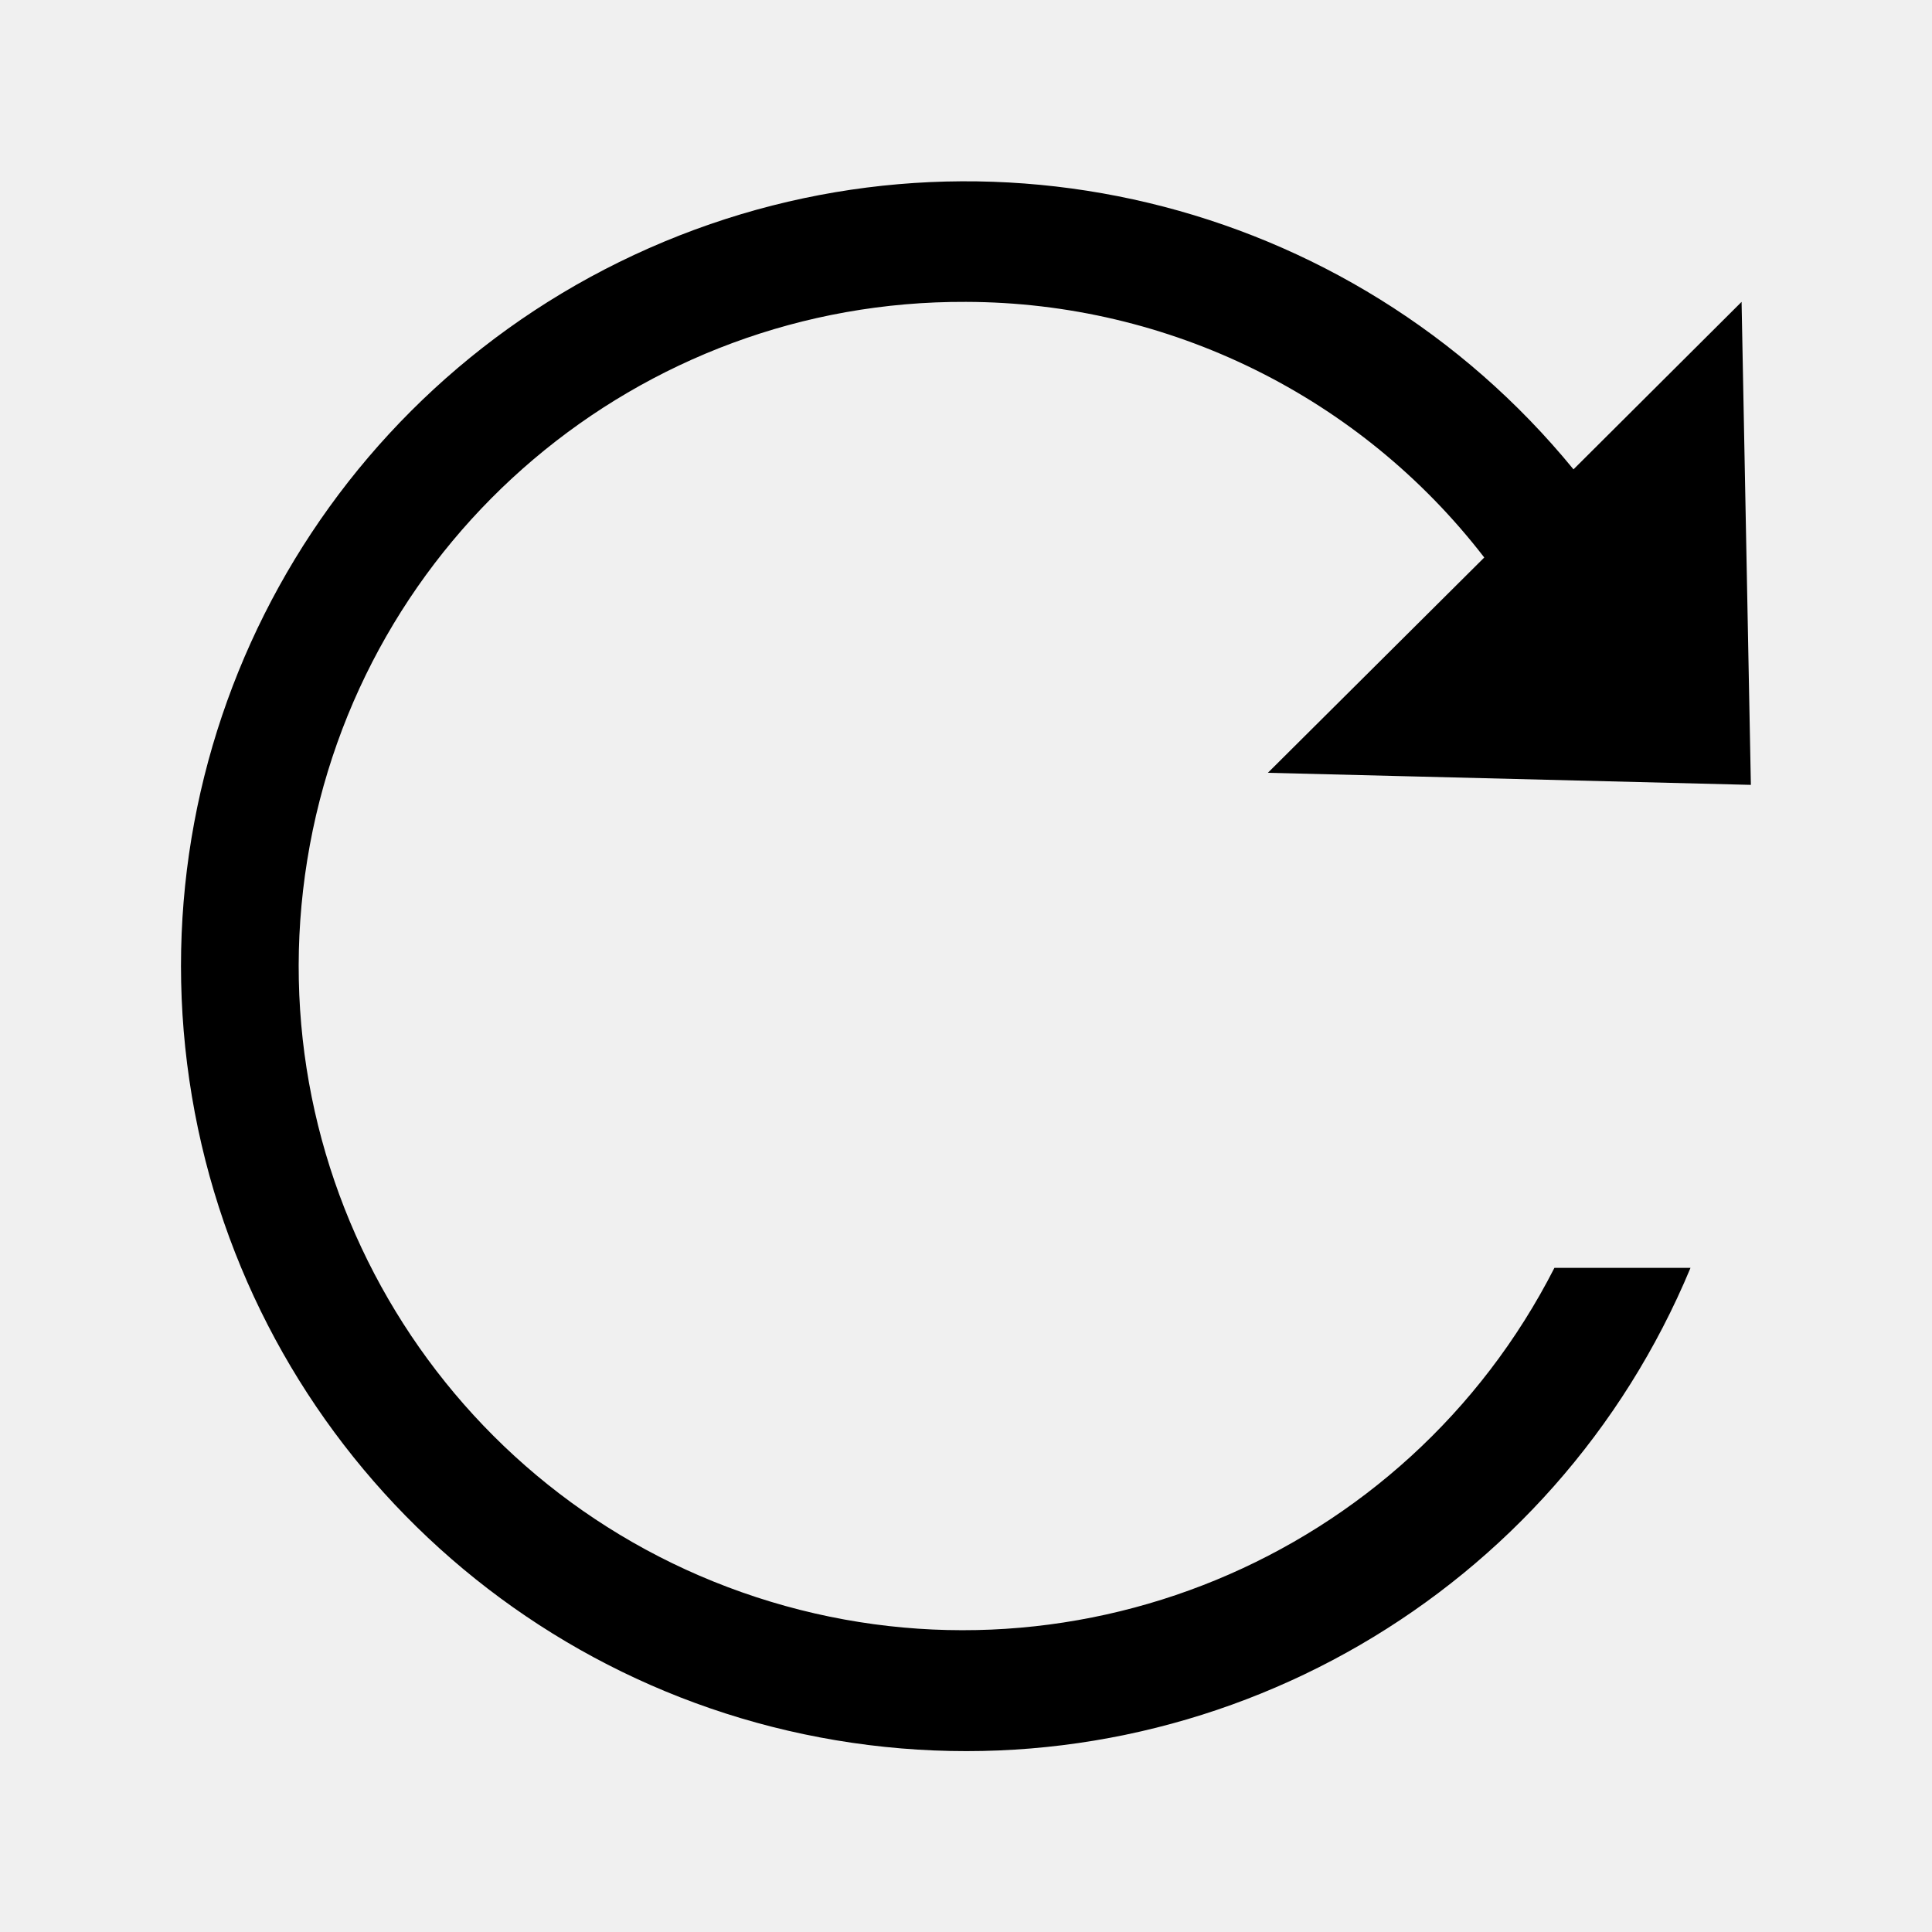
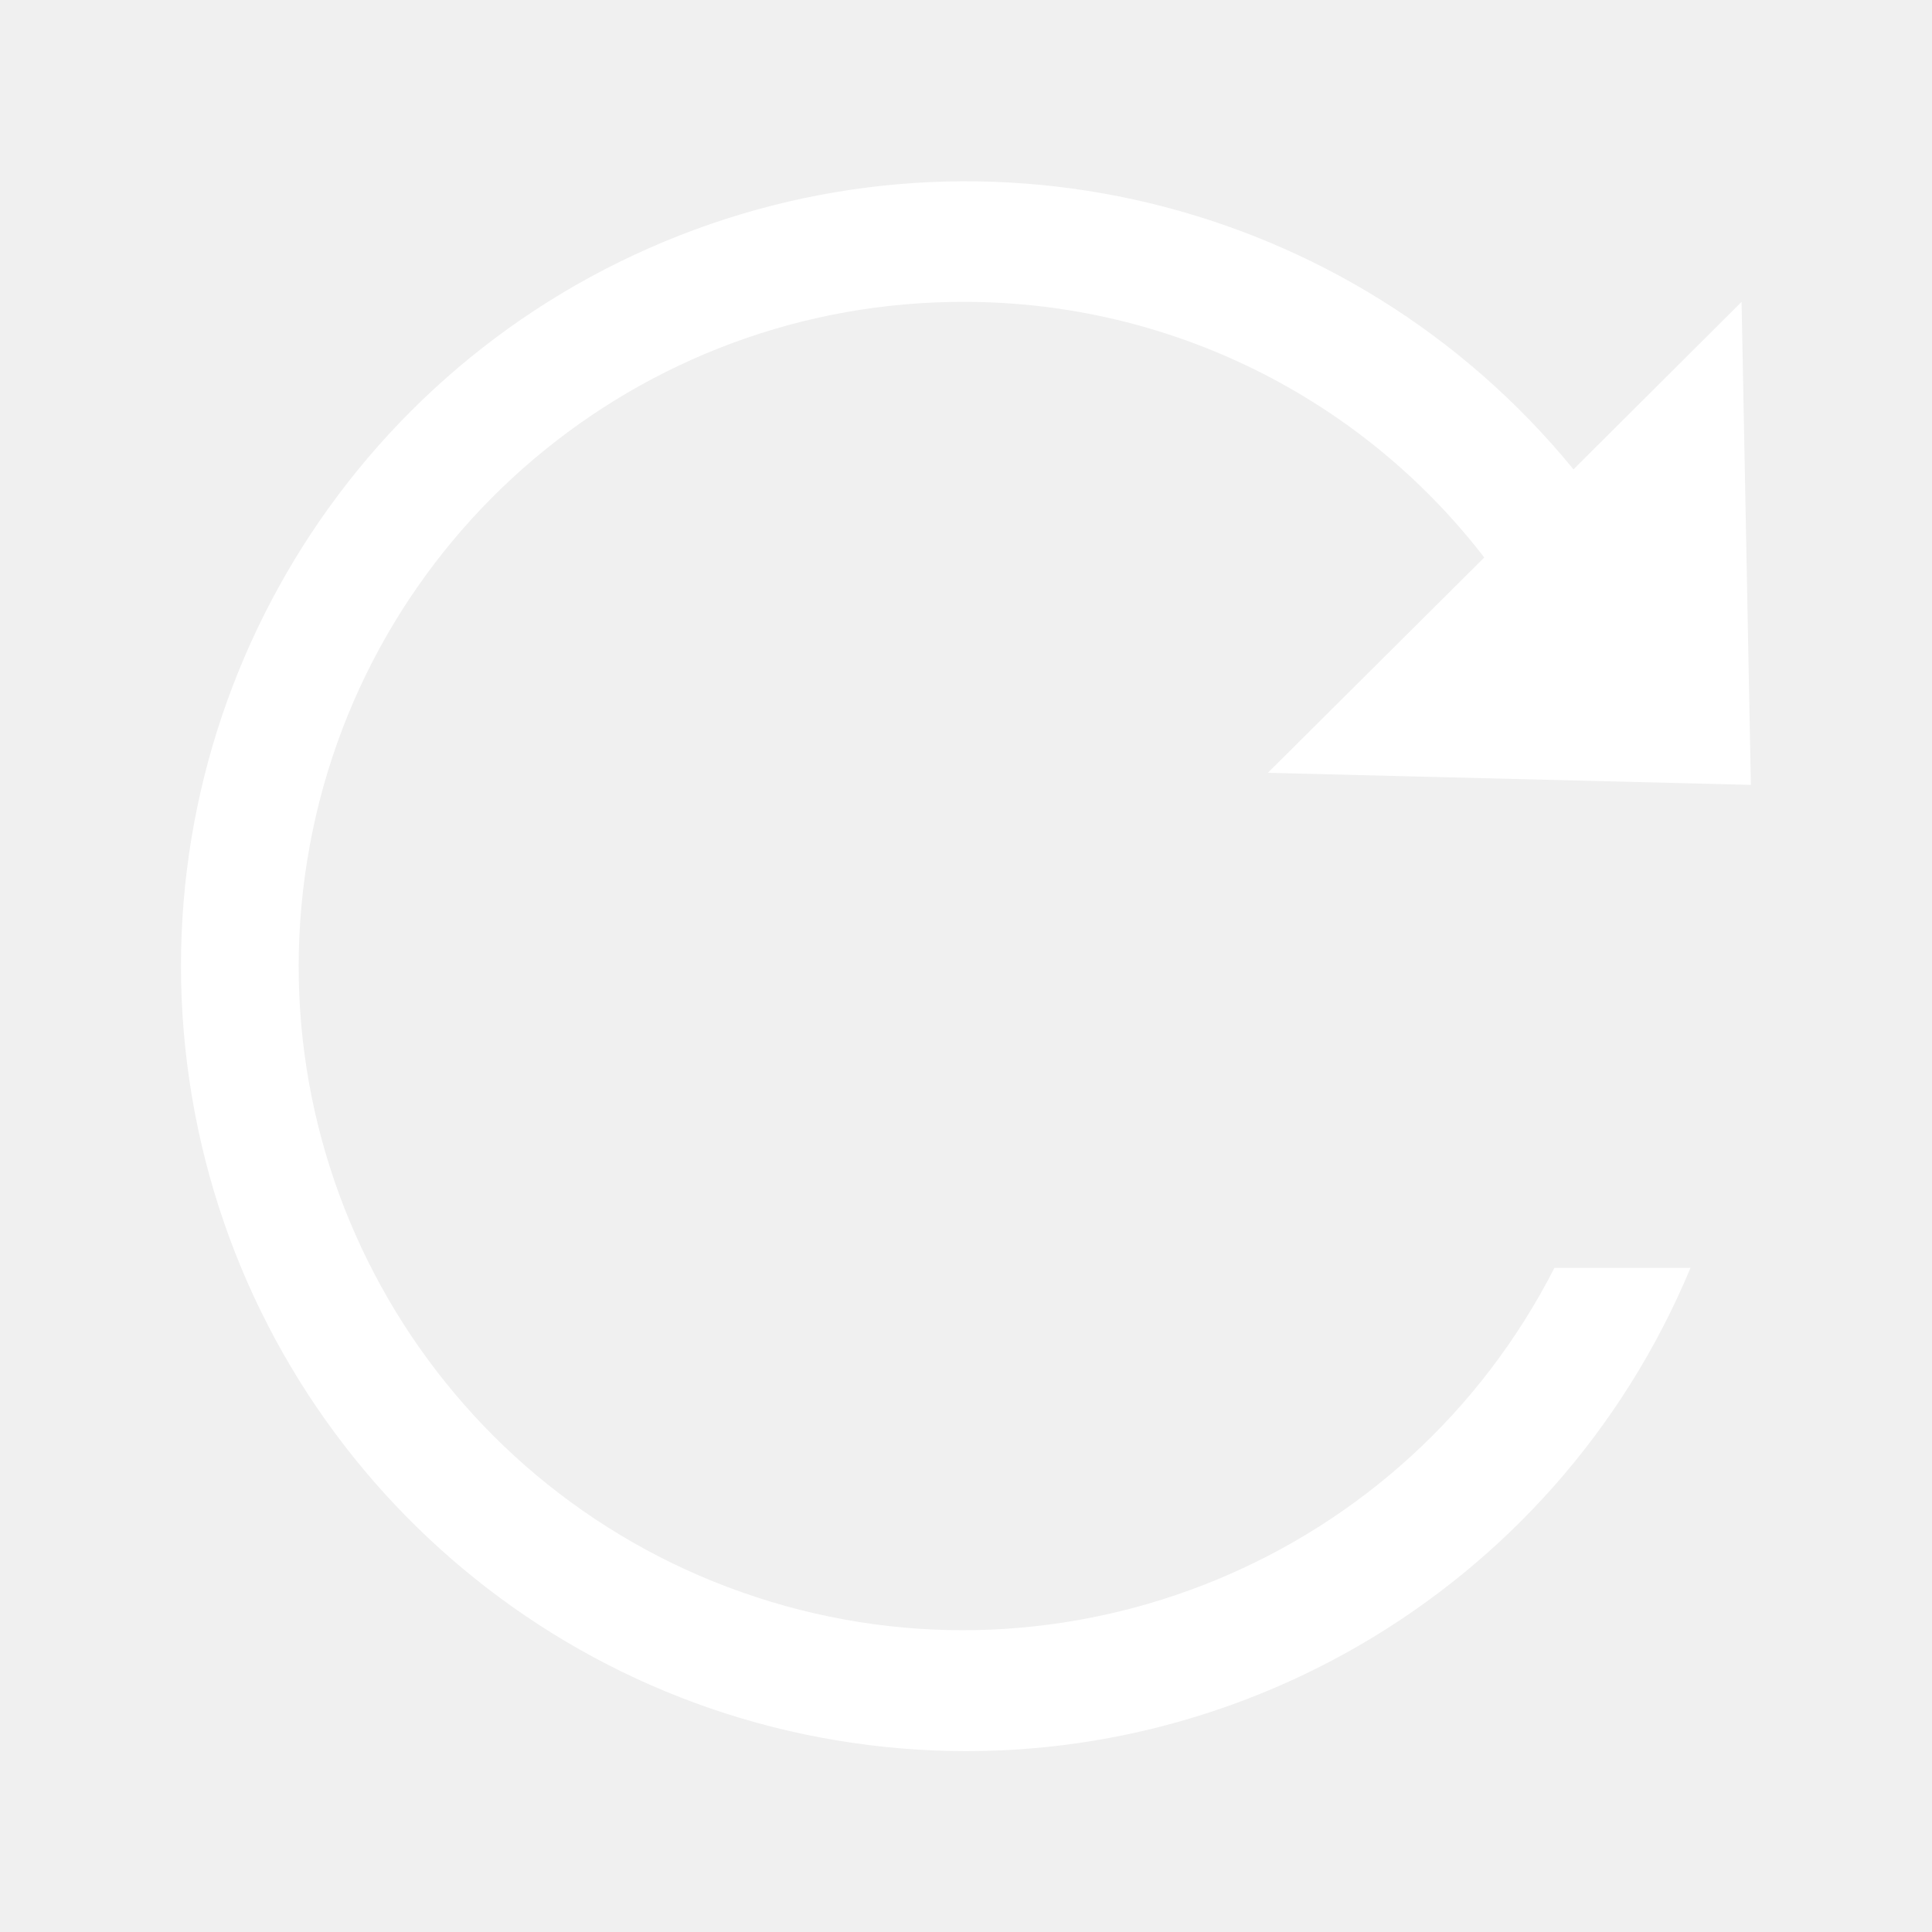
- <svg xmlns="http://www.w3.org/2000/svg" t="1618207796162" class="icon" viewBox="0 0 1024 1024" version="1.1" p-id="4464" width="16" height="16">
-   <defs>
-     <style type="text/css" />
-   </defs>
-   <path d="M928 416l-256-6.4 114.688-114.112A347.776 347.776 0 0 0 512 160a352 352 0 1 0 311.872 512H896a416 416 0 1 1-62.016-423.232L923.072 160z" fill="#000" p-id="4465" />
+ <svg xmlns="http://www.w3.org/2000/svg" t="1618207796162" class="icon" viewBox="0 0 1024 1024" version="1.1" p-id="4464" width="24px" height="24px">
+   <path fill="#fff" d="M928 416l-256-6.4 114.688-114.112A347.776 347.776 0 0 0 512 160a352 352 0 1 0 311.872 512H896a416 416 0 1 1-62.016-423.232L923.072 160z" p-id="4465" />
</svg>
